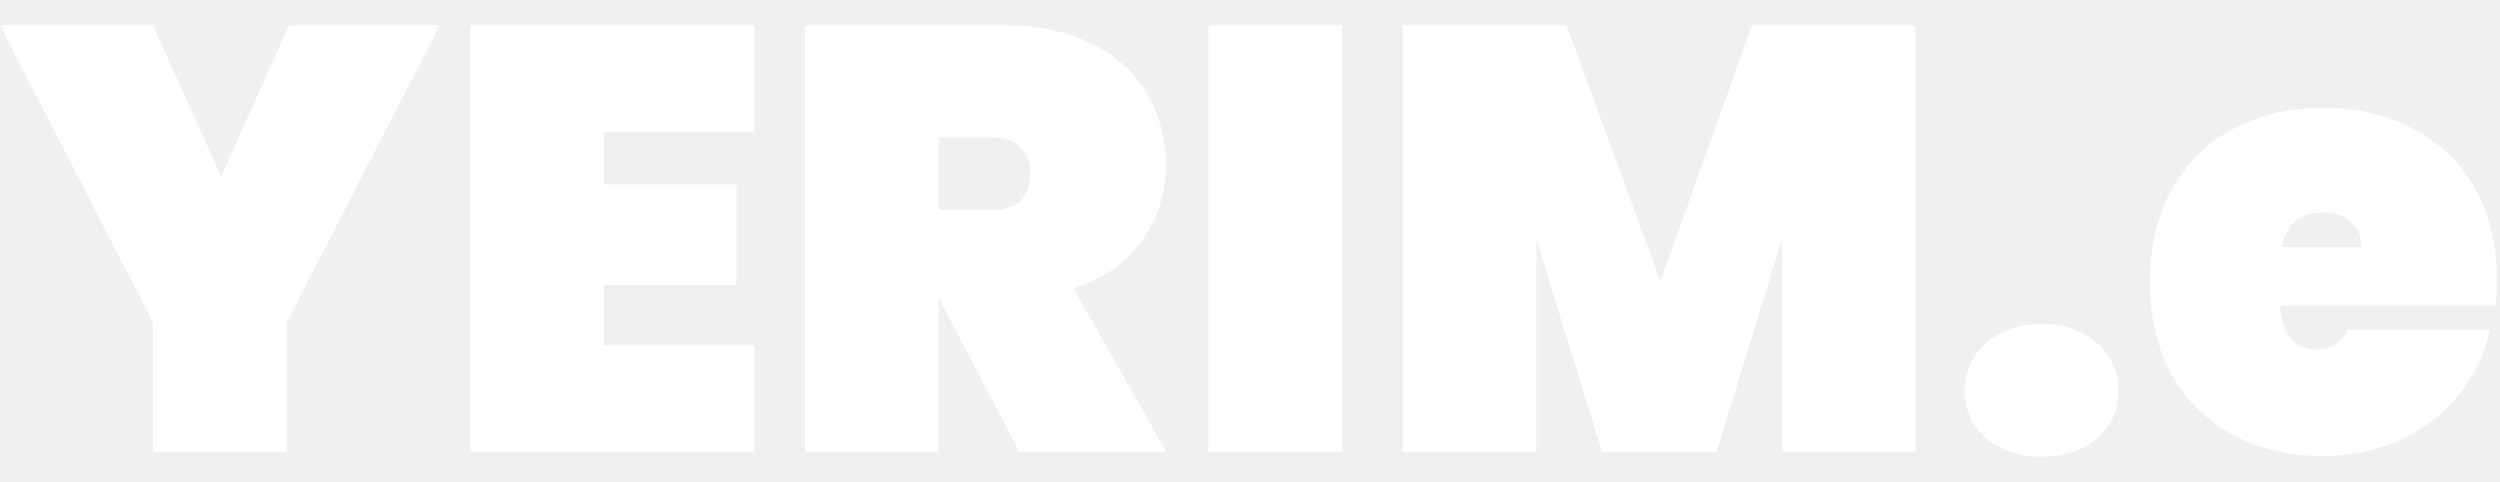
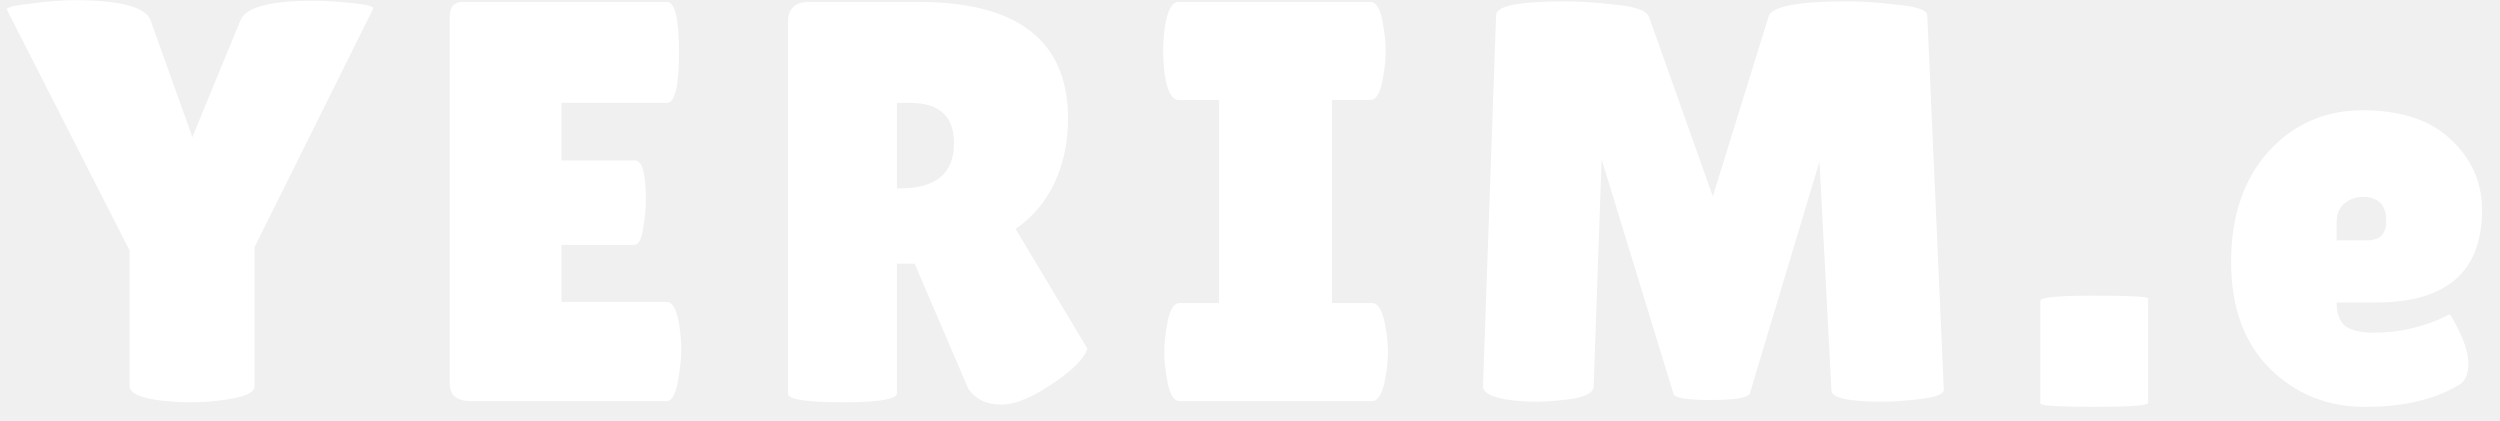
- <svg xmlns="http://www.w3.org/2000/svg" width="83" height="16" viewBox="0 0 83 16" fill="none">
-   <path d="M14.6 0.84L9.52 10.7V15H5.08V10.7L0 0.84H5.08L7.34 5.86L9.6 0.84H14.6ZM20.049 4.38V6.12H24.449V9.46H20.049V11.46H25.049V15H15.609V0.84H25.049V4.38H20.049ZM33.843 15L31.183 9.92H31.163V15H26.723V0.84H33.323C34.469 0.84 35.449 1.047 36.263 1.46C37.076 1.86 37.683 2.413 38.083 3.12C38.496 3.813 38.703 4.6 38.703 5.48C38.703 6.427 38.436 7.267 37.903 8C37.383 8.733 36.629 9.26 35.643 9.58L38.723 15H33.843ZM31.163 6.96H32.923C33.349 6.96 33.669 6.867 33.883 6.68C34.096 6.48 34.203 6.173 34.203 5.76C34.203 5.387 34.089 5.093 33.863 4.88C33.649 4.667 33.336 4.56 32.923 4.56H31.163V6.96ZM44.561 0.84V15H40.121V0.84H44.561ZM63.586 0.84V15H59.166V7.94L56.986 15H53.186L51.006 7.94V15H46.566V0.84H52.006L55.126 9.34L58.166 0.84H63.586ZM67.79 15.16C67.016 15.16 66.397 14.953 65.93 14.54C65.463 14.127 65.23 13.607 65.23 12.98C65.23 12.34 65.463 11.813 65.93 11.4C66.397 10.973 67.016 10.76 67.79 10.76C68.55 10.76 69.163 10.973 69.63 11.4C70.097 11.813 70.33 12.34 70.33 12.98C70.33 13.607 70.097 14.127 69.63 14.54C69.163 14.953 68.55 15.16 67.79 15.16ZM82.897 9.26C82.897 9.567 82.877 9.86 82.837 10.14H75.697C75.763 11.113 76.17 11.6 76.917 11.6C77.397 11.6 77.743 11.38 77.957 10.94H82.657C82.497 11.74 82.157 12.46 81.637 13.1C81.13 13.727 80.483 14.227 79.697 14.6C78.923 14.96 78.07 15.14 77.137 15.14C76.017 15.14 75.017 14.907 74.137 14.44C73.27 13.973 72.59 13.307 72.097 12.44C71.617 11.56 71.377 10.533 71.377 9.36C71.377 8.187 71.617 7.167 72.097 6.3C72.59 5.42 73.27 4.747 74.137 4.28C75.017 3.813 76.017 3.58 77.137 3.58C78.257 3.58 79.25 3.813 80.117 4.28C80.997 4.733 81.677 5.387 82.157 6.24C82.65 7.093 82.897 8.1 82.897 9.26ZM78.397 8.2C78.397 7.827 78.277 7.547 78.037 7.36C77.797 7.16 77.497 7.06 77.137 7.06C76.35 7.06 75.89 7.44 75.757 8.2H78.397Z" fill="white" />
+ <svg xmlns="http://www.w3.org/2000/svg" width="100%" height="100%" viewBox="0 0 101 17" fill="none">
+   <path d="M99.284 15.584C98.316 16.152 97.072 16.437 95.551 16.437C94.031 16.437 92.748 15.922 91.704 14.893C90.659 13.848 90.137 12.412 90.137 10.584C90.137 8.741 90.636 7.258 91.634 6.137C92.648 5.016 93.923 4.455 95.459 4.455C96.995 4.455 98.178 4.847 99.008 5.63C99.853 6.414 100.275 7.366 100.275 8.487C100.275 10.976 98.846 12.22 95.989 12.22H94.399C94.399 12.681 94.522 13.003 94.768 13.188C95.029 13.357 95.406 13.441 95.897 13.441C96.972 13.441 97.994 13.195 98.962 12.704C98.977 12.688 99.046 12.796 99.169 13.027C99.538 13.687 99.722 14.248 99.722 14.709C99.722 15.154 99.576 15.446 99.284 15.584ZM96.404 8.925C96.404 8.28 96.089 7.957 95.459 7.957C95.167 7.957 94.914 8.05 94.699 8.234C94.499 8.403 94.399 8.656 94.399 8.994V9.709H95.644C96.15 9.709 96.404 9.447 96.404 8.925Z" fill="white" />
+   <path d="M86.784 16.275C86.784 16.383 86.055 16.436 84.596 16.436C83.152 16.436 82.43 16.39 82.43 16.298V12.151C82.43 12.012 83.152 11.943 84.596 11.943C86.055 11.943 86.784 11.982 86.784 12.059V16.275Z" fill="white" />
+   <path d="M76.041 16.229C74.674 16.229 73.991 16.076 73.991 15.768L73.507 6.529L70.696 15.884C70.635 16.068 70.112 16.16 69.129 16.16C68.146 16.16 67.639 16.076 67.608 15.907L64.705 6.437L64.383 15.63C64.367 15.861 64.075 16.022 63.507 16.114C62.939 16.191 62.462 16.229 62.078 16.229C61.71 16.229 61.349 16.206 60.995 16.16C60.258 16.053 59.897 15.861 59.913 15.584L60.443 0.607C60.443 0.239 61.38 0.054 63.254 0.054C63.807 0.054 64.482 0.1 65.281 0.192C66.08 0.269 66.525 0.431 66.618 0.676L69.198 7.934L71.456 0.653C71.594 0.254 72.654 0.054 74.636 0.054C75.204 0.054 75.88 0.1 76.664 0.192C77.462 0.269 77.862 0.415 77.862 0.63L78.53 15.745C78.53 15.914 78.23 16.037 77.631 16.114C77.032 16.191 76.502 16.229 76.041 16.229Z" fill="white" />
+   <path d="M49.251 12.243V4.04H47.615C47.354 4.04 47.17 3.71 47.062 3.049C47.016 2.727 46.993 2.397 46.993 2.059C46.993 1.721 47.016 1.391 47.062 1.068C47.17 0.407 47.354 0.077 47.615 0.077H55.357C55.618 0.077 55.795 0.407 55.887 1.068C55.949 1.391 55.979 1.721 55.979 2.059C55.979 2.397 55.949 2.727 55.887 3.049C55.795 3.71 55.618 4.04 55.357 4.04H53.813V12.243H55.426C55.687 12.243 55.872 12.573 55.979 13.234C56.041 13.556 56.072 13.887 56.072 14.225C56.072 14.562 56.041 14.893 55.979 15.215C55.872 15.876 55.687 16.206 55.426 16.206H47.661C47.4 16.206 47.224 15.876 47.131 15.215C47.07 14.893 47.039 14.562 47.039 14.225C47.039 13.887 47.07 13.556 47.131 13.234C47.224 12.573 47.4 12.243 47.661 12.243H49.251Z" fill="white" />
+   <path d="M36.237 15.883C36.237 16.129 35.507 16.252 34.048 16.252C32.573 16.252 31.836 16.137 31.836 15.907V0.884C31.836 0.346 32.12 0.077 32.688 0.077H37.089C41.129 0.077 43.149 1.652 43.149 4.801C43.149 5.753 42.965 6.621 42.596 7.404C42.228 8.172 41.705 8.787 41.029 9.248L43.933 14.086C43.81 14.455 43.41 14.877 42.734 15.354C41.813 16.014 41.053 16.344 40.453 16.344C39.854 16.344 39.409 16.129 39.117 15.699L36.951 10.653H36.237V15.883ZM36.237 4.155V7.612H36.352C37.811 7.612 38.541 7.005 38.541 5.791C38.541 5.238 38.395 4.831 38.103 4.57C37.827 4.294 37.366 4.155 36.721 4.155H36.237Z" fill="white" />
+   <path d="M25.656 6.483C25.948 6.483 26.094 7.02 26.094 8.096C26.094 8.418 26.056 8.802 25.979 9.248C25.918 9.678 25.795 9.893 25.61 9.893H22.684V12.197H26.924C27.185 12.197 27.361 12.535 27.454 13.211C27.5 13.503 27.523 13.818 27.523 14.155C27.523 14.478 27.477 14.9 27.384 15.423C27.292 15.945 27.139 16.206 26.924 16.206H19.044C18.46 16.206 18.168 15.968 18.168 15.492V0.676C18.168 0.277 18.345 0.077 18.698 0.077H26.947C27.269 0.077 27.431 0.761 27.431 2.128C27.431 3.48 27.269 4.155 26.947 4.155H22.684V6.483H25.656Z" fill="white" />
+   <path d="M9.707 0.838C9.907 0.3 10.89 0.031 12.656 0.031C13.102 0.031 13.624 0.062 14.223 0.123C14.837 0.185 15.121 0.262 15.075 0.354L10.283 9.985V15.607C10.283 15.868 9.86 16.052 9.016 16.16C8.585 16.221 8.163 16.252 7.748 16.252C7.334 16.252 6.919 16.229 6.504 16.183C5.659 16.076 5.237 15.883 5.237 15.607V10.123L0.283 0.4C0.221 0.308 0.536 0.223 1.228 0.146C1.919 0.054 2.503 0.008 2.979 0.008C4.868 0.008 5.905 0.285 6.089 0.838L7.771 5.538L9.707 0.838Z" fill="white" />
</svg>
